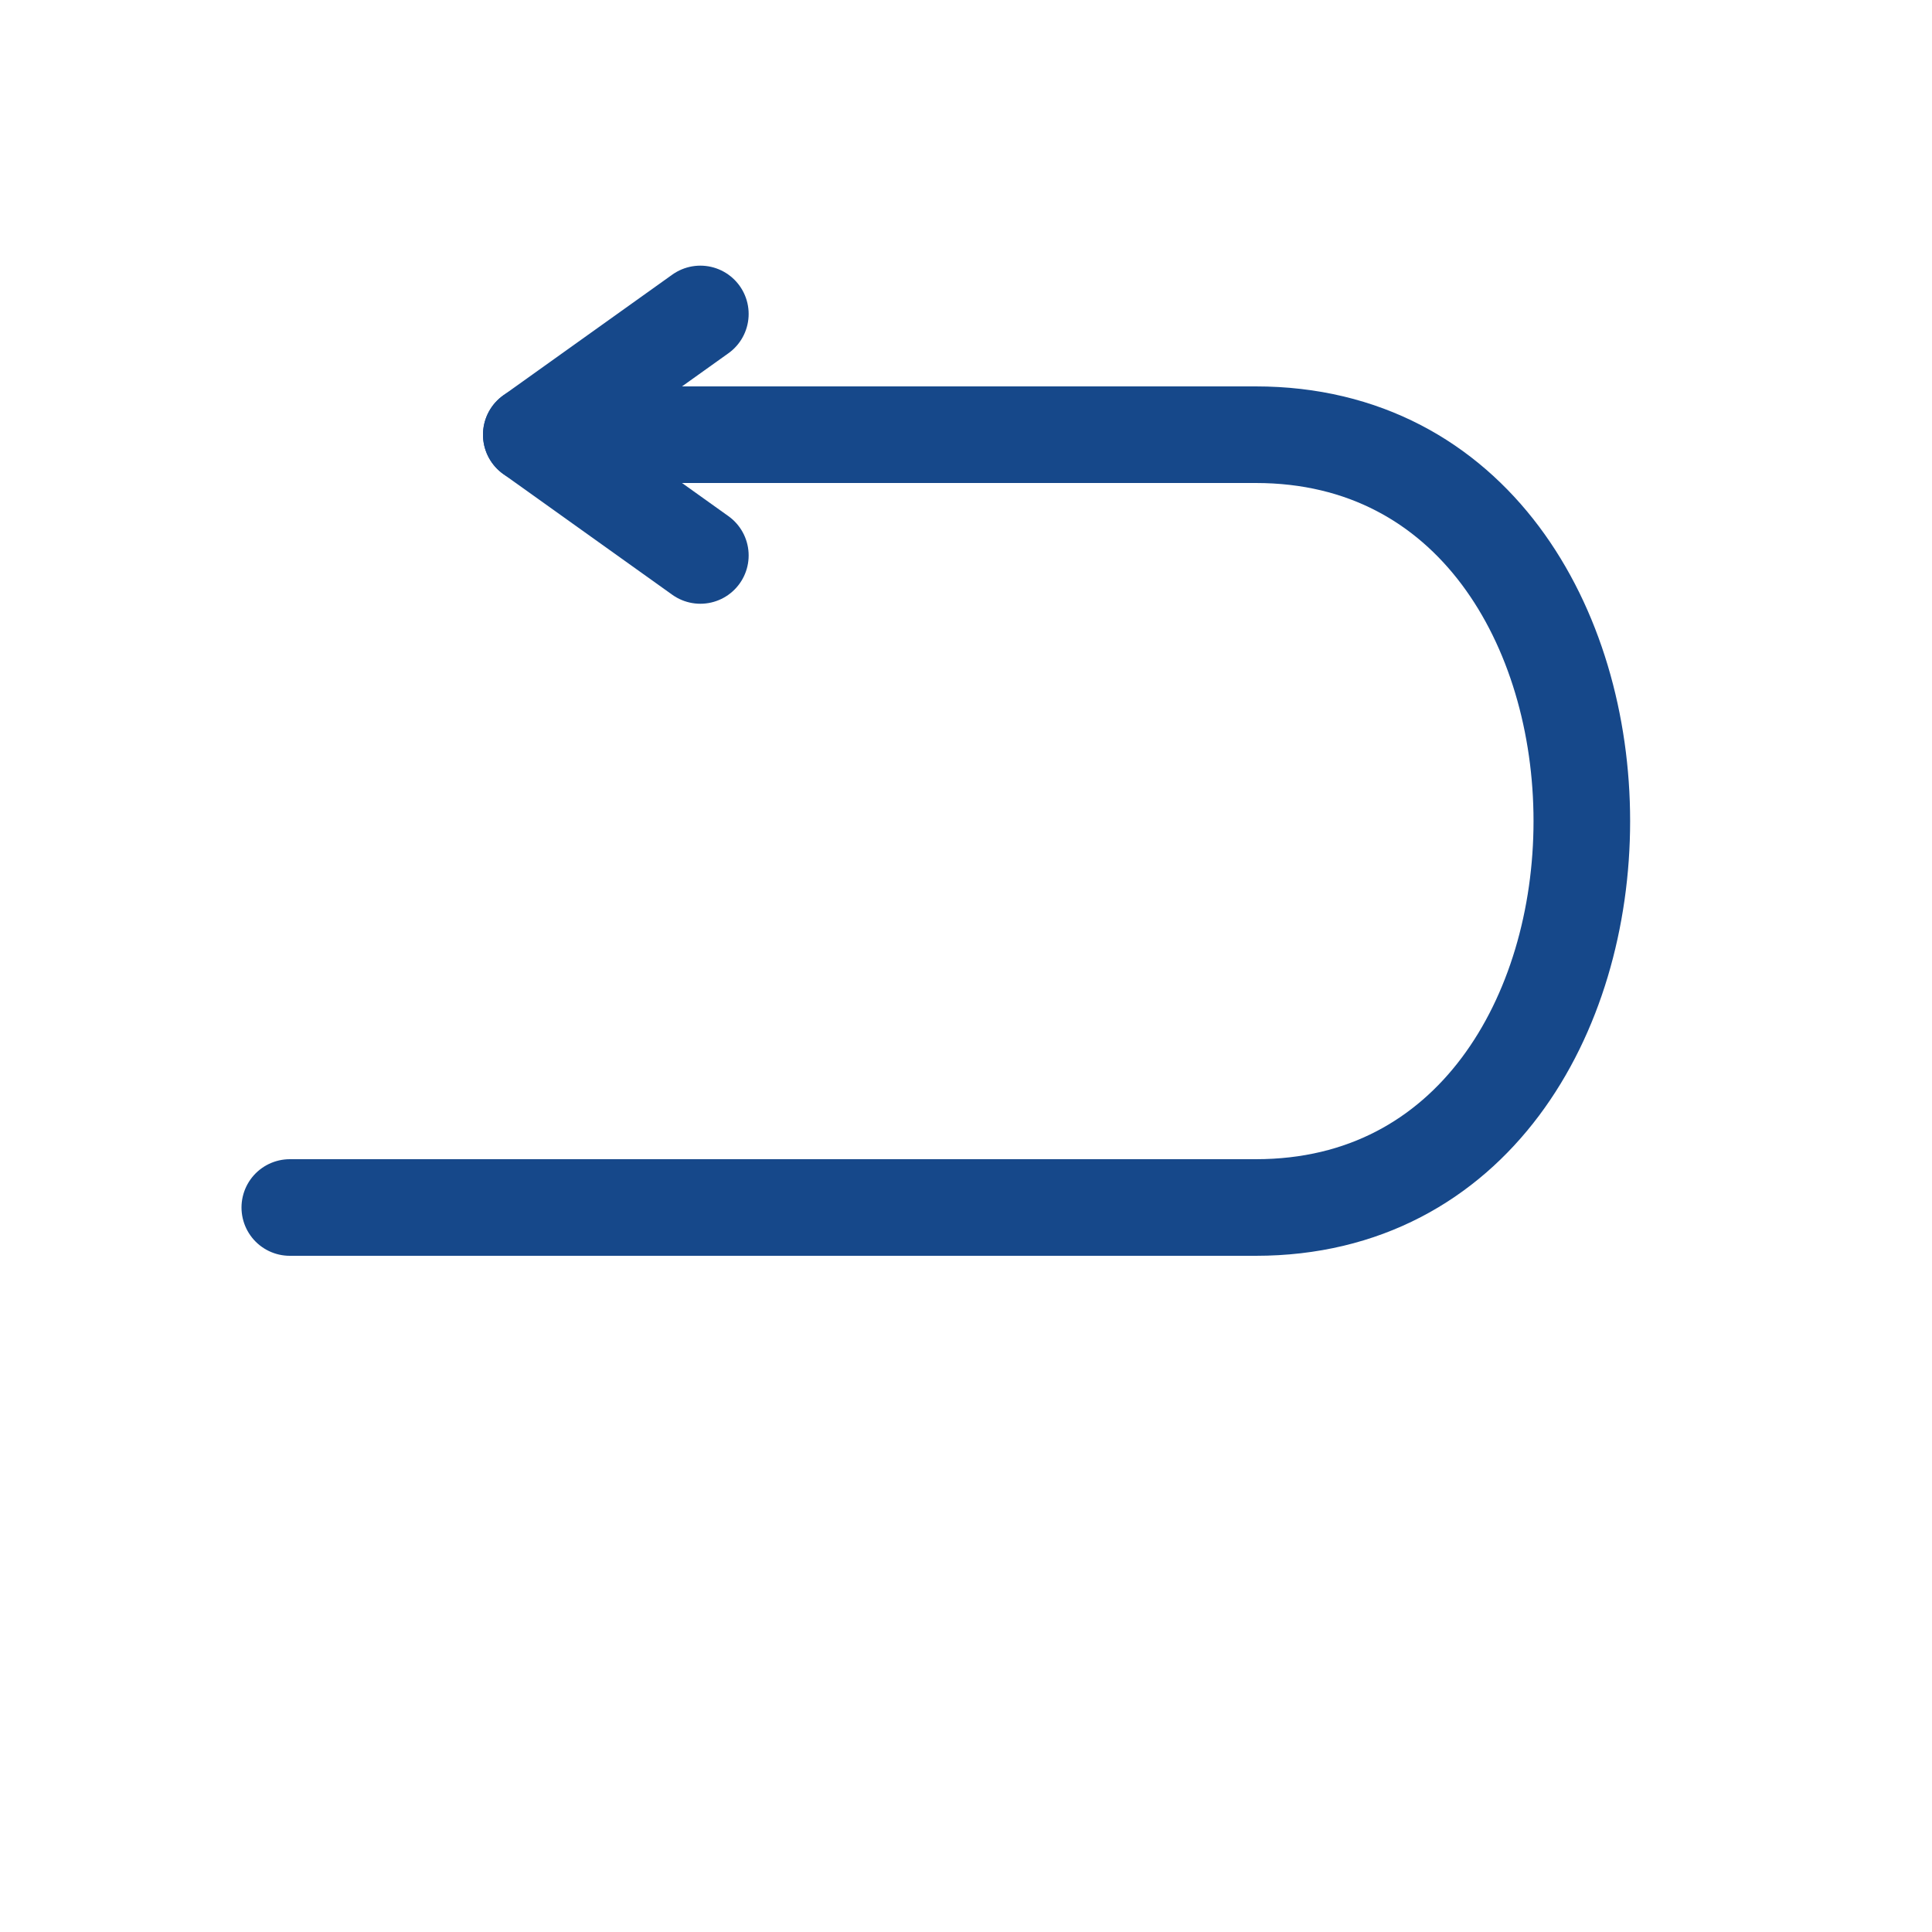
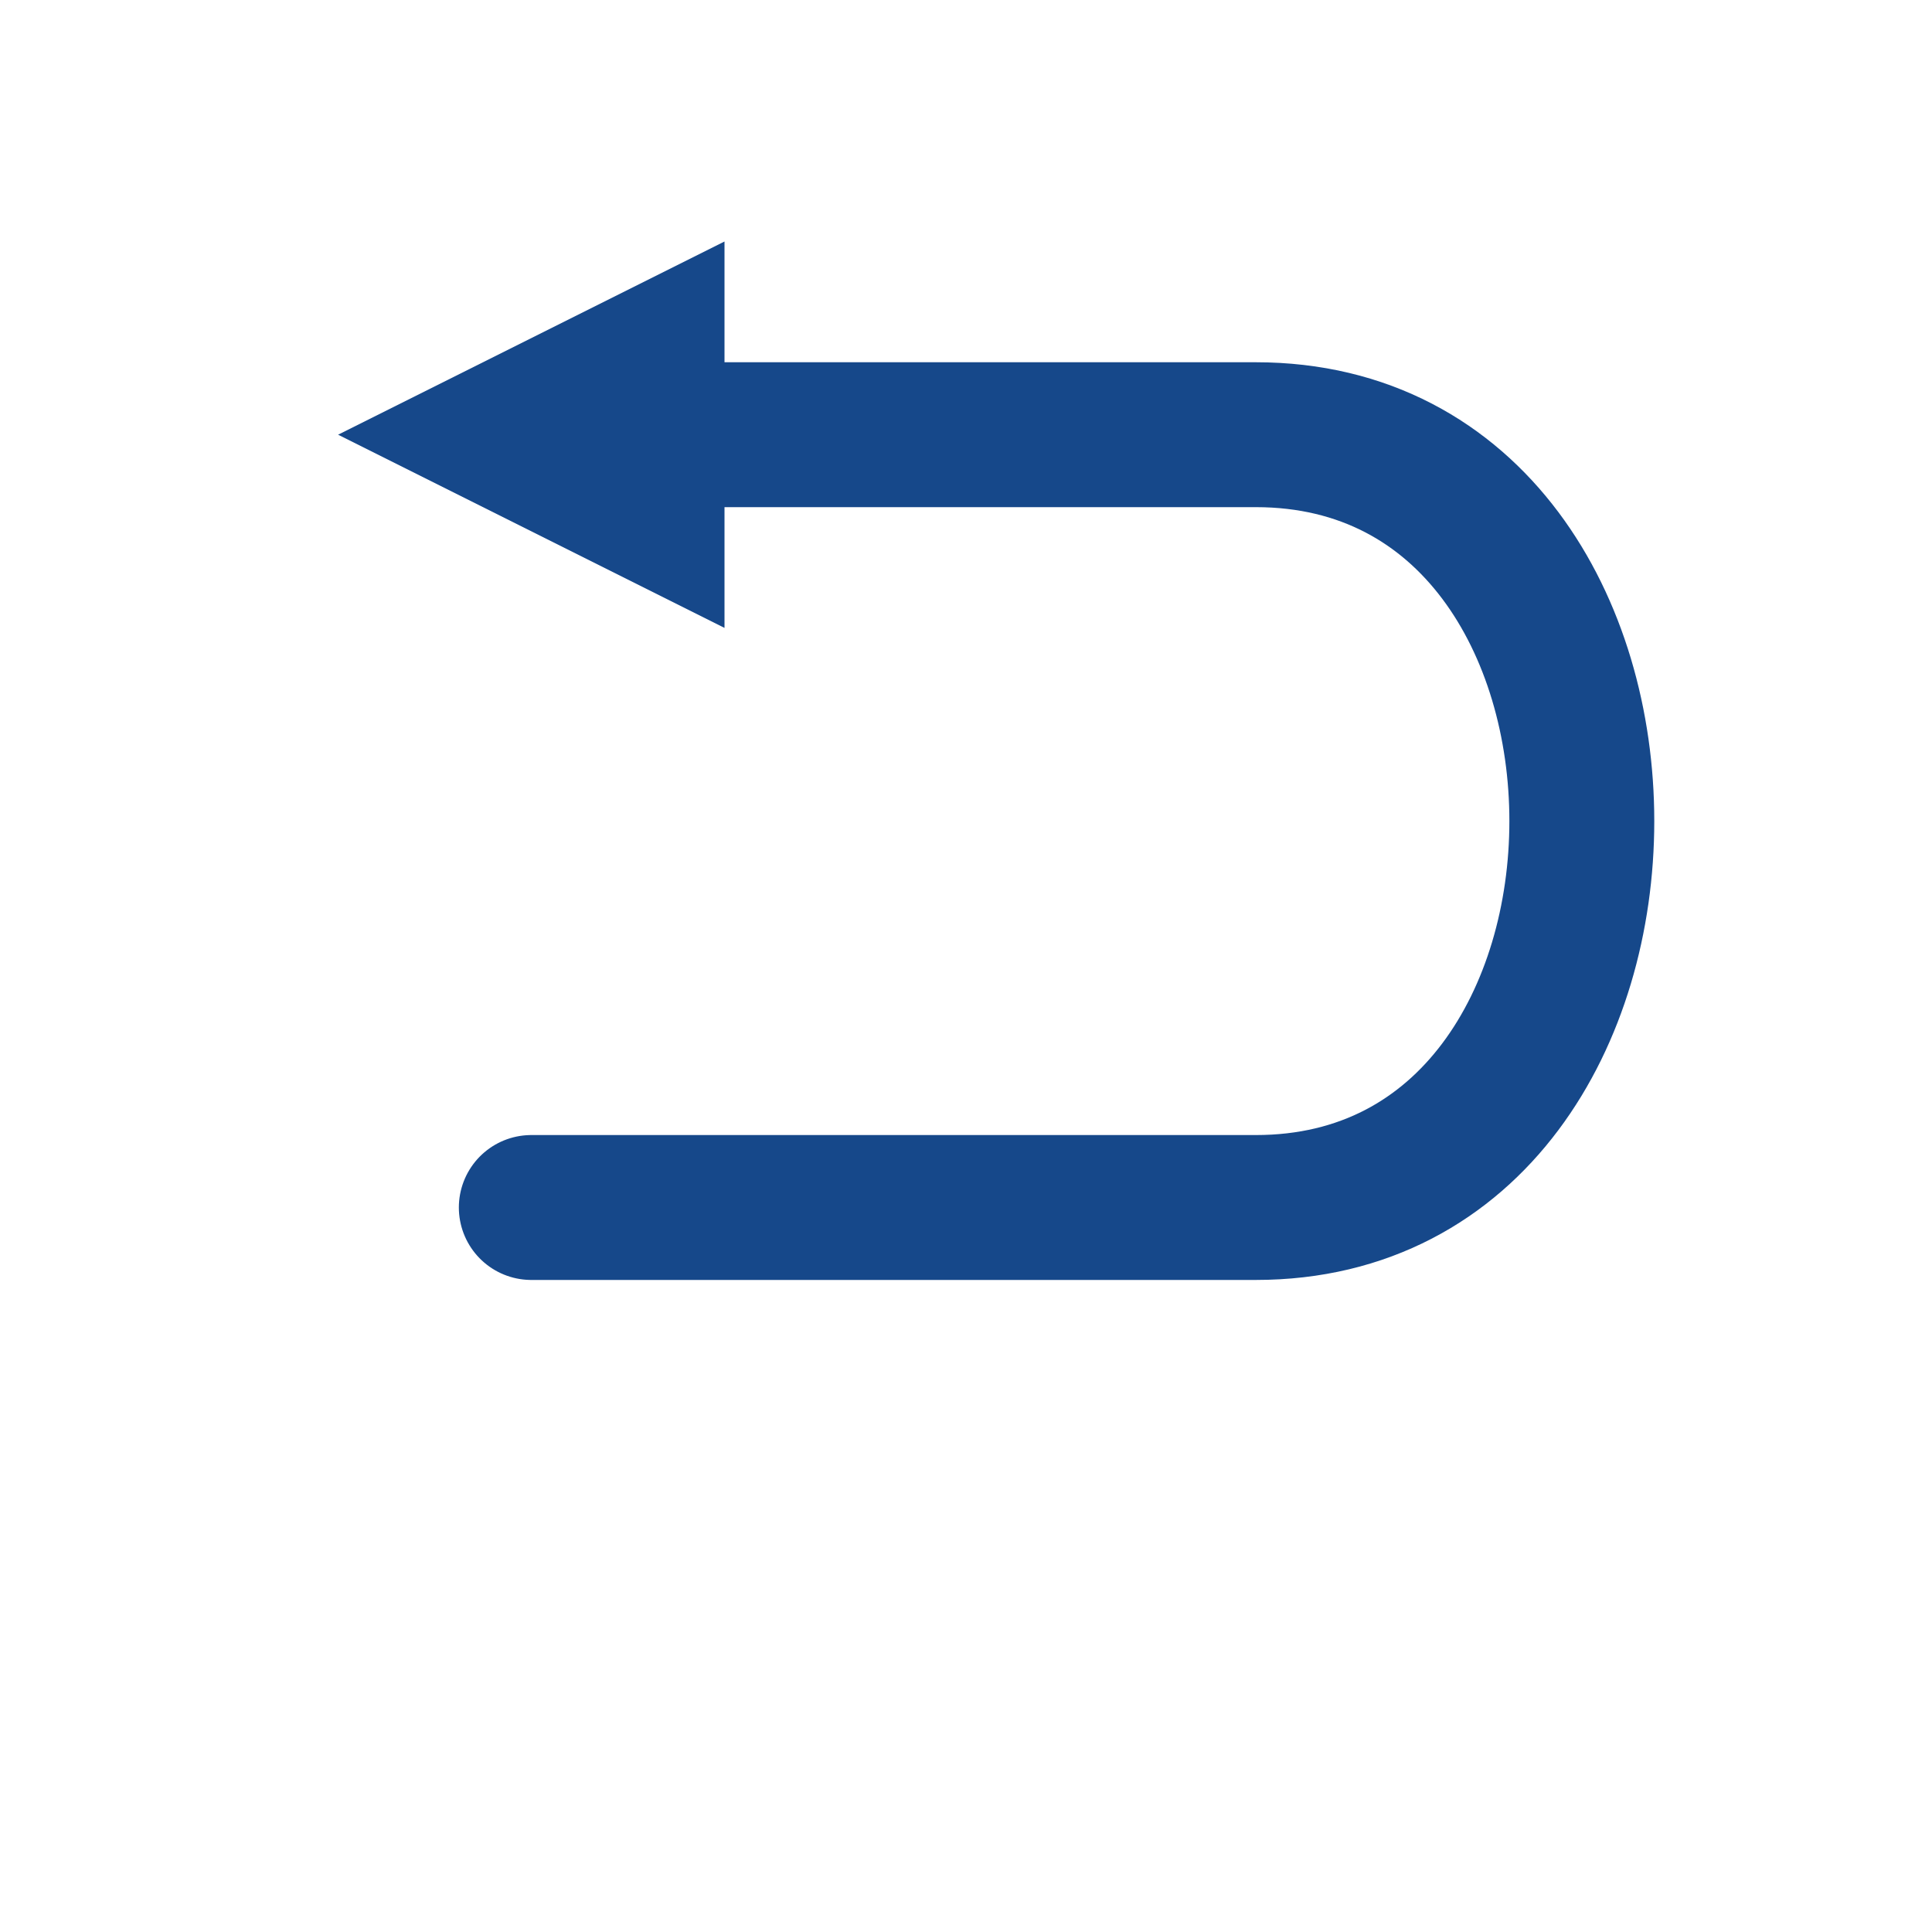
<svg xmlns="http://www.w3.org/2000/svg" viewBox="0 0 80 80" fill="none">
-   <path d="M12 50        H52        C70 50 70 18 52 18        H22" stroke="#16488A" stroke-width="4" stroke-linecap="round" stroke-linejoin="round" />
-   <path d="M22 18        L29 13        M22 18        L29 23" stroke="#16488A" stroke-width="4" stroke-linecap="round" stroke-linejoin="round" />
+   <path d="M22 50H52C70 50 70 18 52 18H22" stroke="#16488A" stroke-width="6" stroke-linecap="round" stroke-linejoin="round" />
+   <path d="M14 18L30 10L30 26Z" fill="#16488A" />
</svg>
